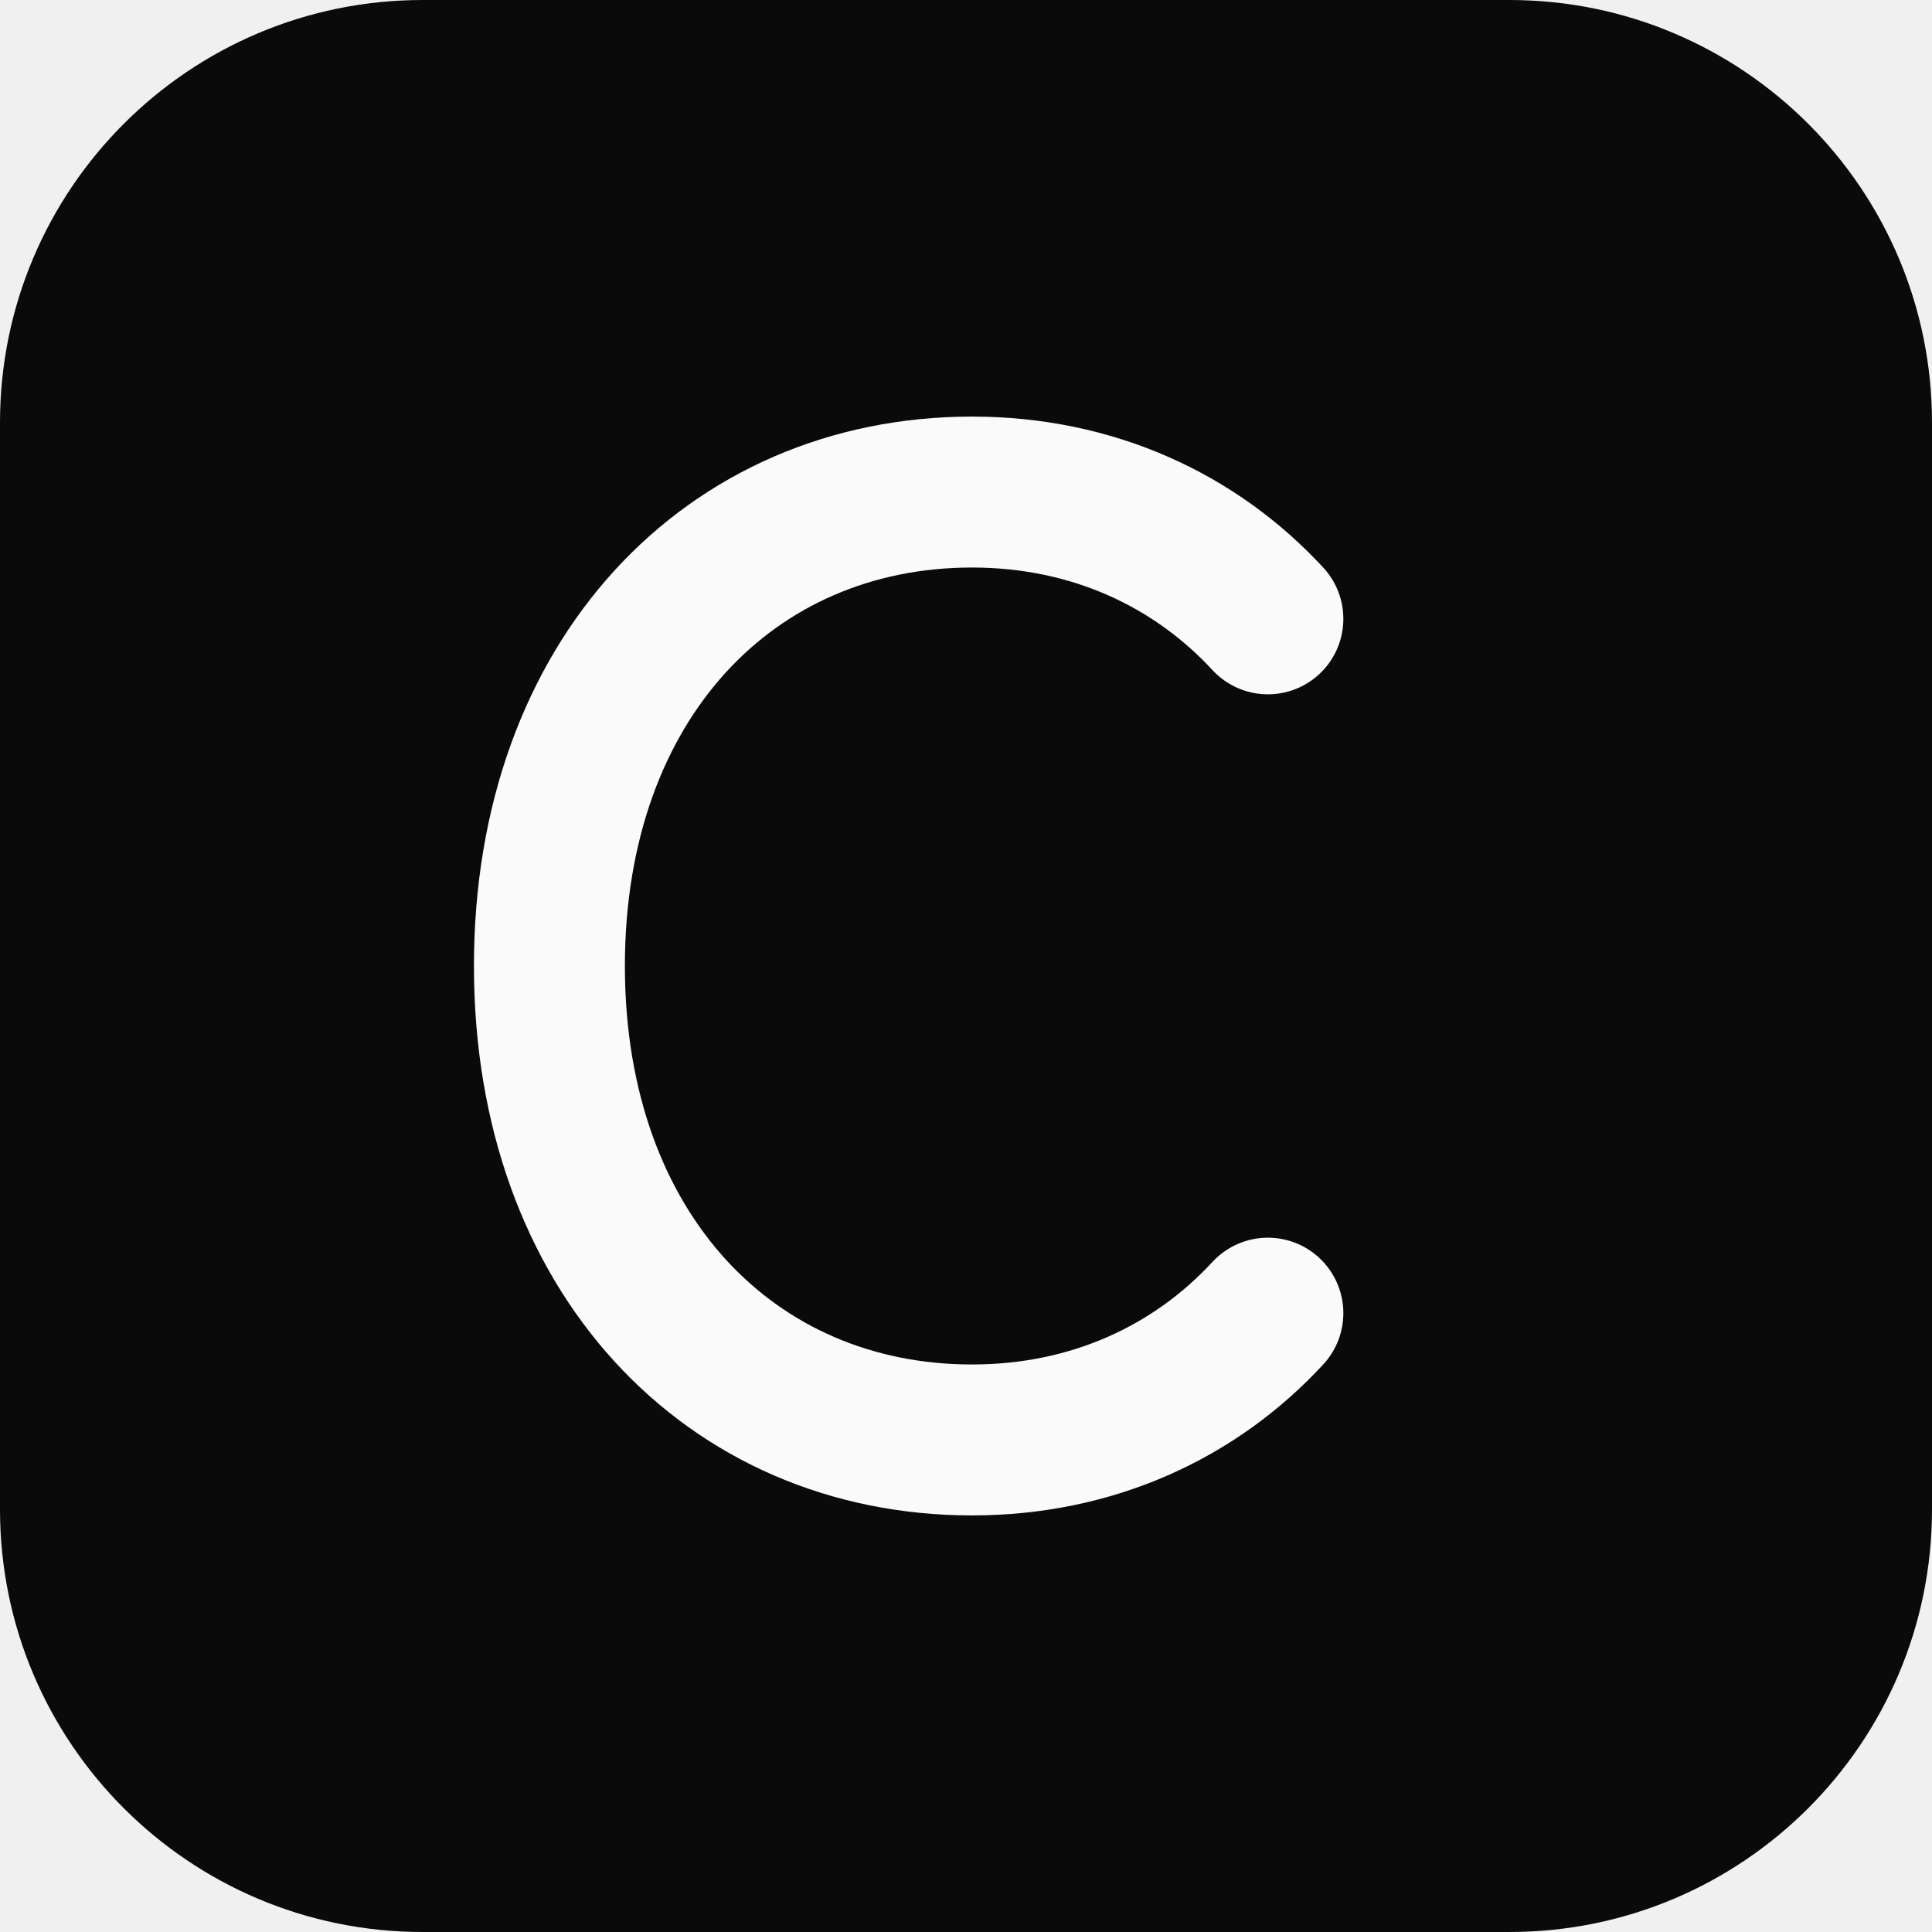
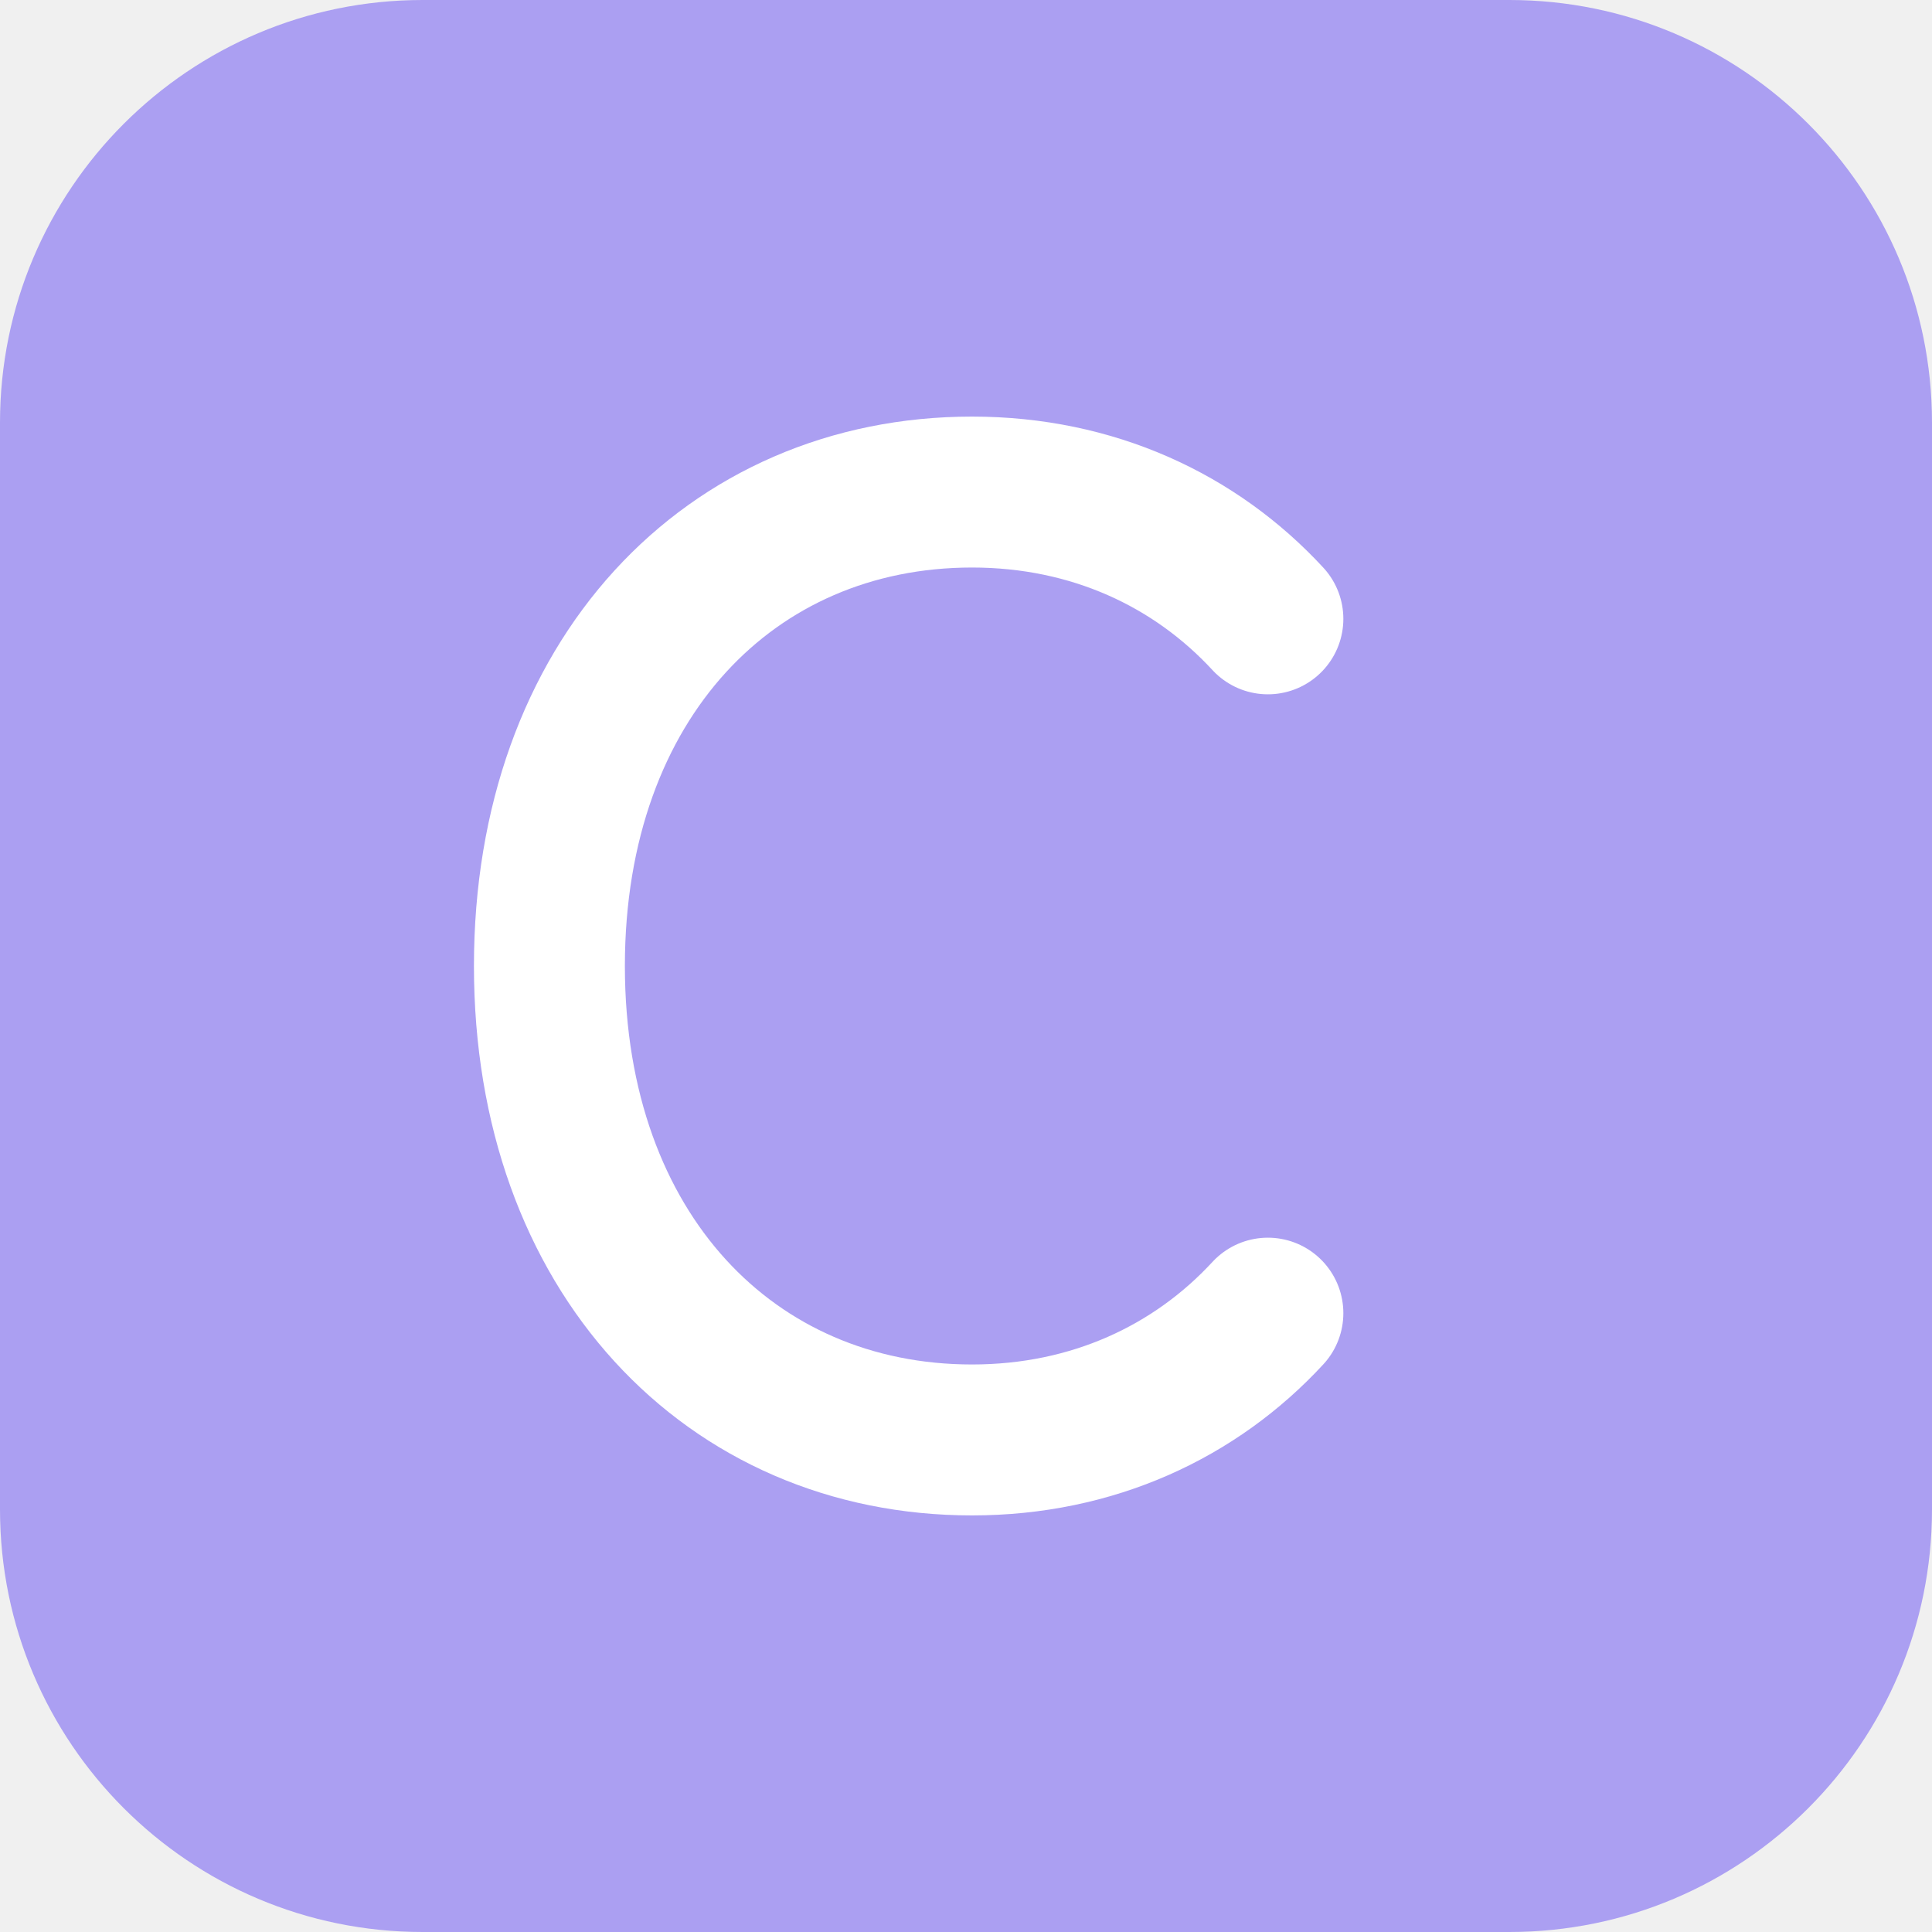
<svg xmlns="http://www.w3.org/2000/svg" viewBox="0 0 64 64" fill="none">
-   <rect width="64" height="64" rx="14" fill="#0A0A0A" />
-   <path d="M42 20.5c-2.4-2.6-5.8-4.2-9.8-4.2-8 0-14 6.2-14 15.7s6 15.7 14 15.7c4 0 7.4-1.6 9.8-4.2" stroke="#FAFAFA" stroke-width="5" stroke-linecap="round" />
+   <rect width="64" height="64" rx="14" fill="#AB9FF2" />
+   <path d="M42 20.5c-2.4-2.6-5.8-4.2-9.8-4.2-8 0-14 6.2-14 15.7s6 15.7 14 15.7c4 0 7.4-1.6 9.8-4.2" stroke="#FFFFFF" stroke-width="5" stroke-linecap="round" />
</svg>
